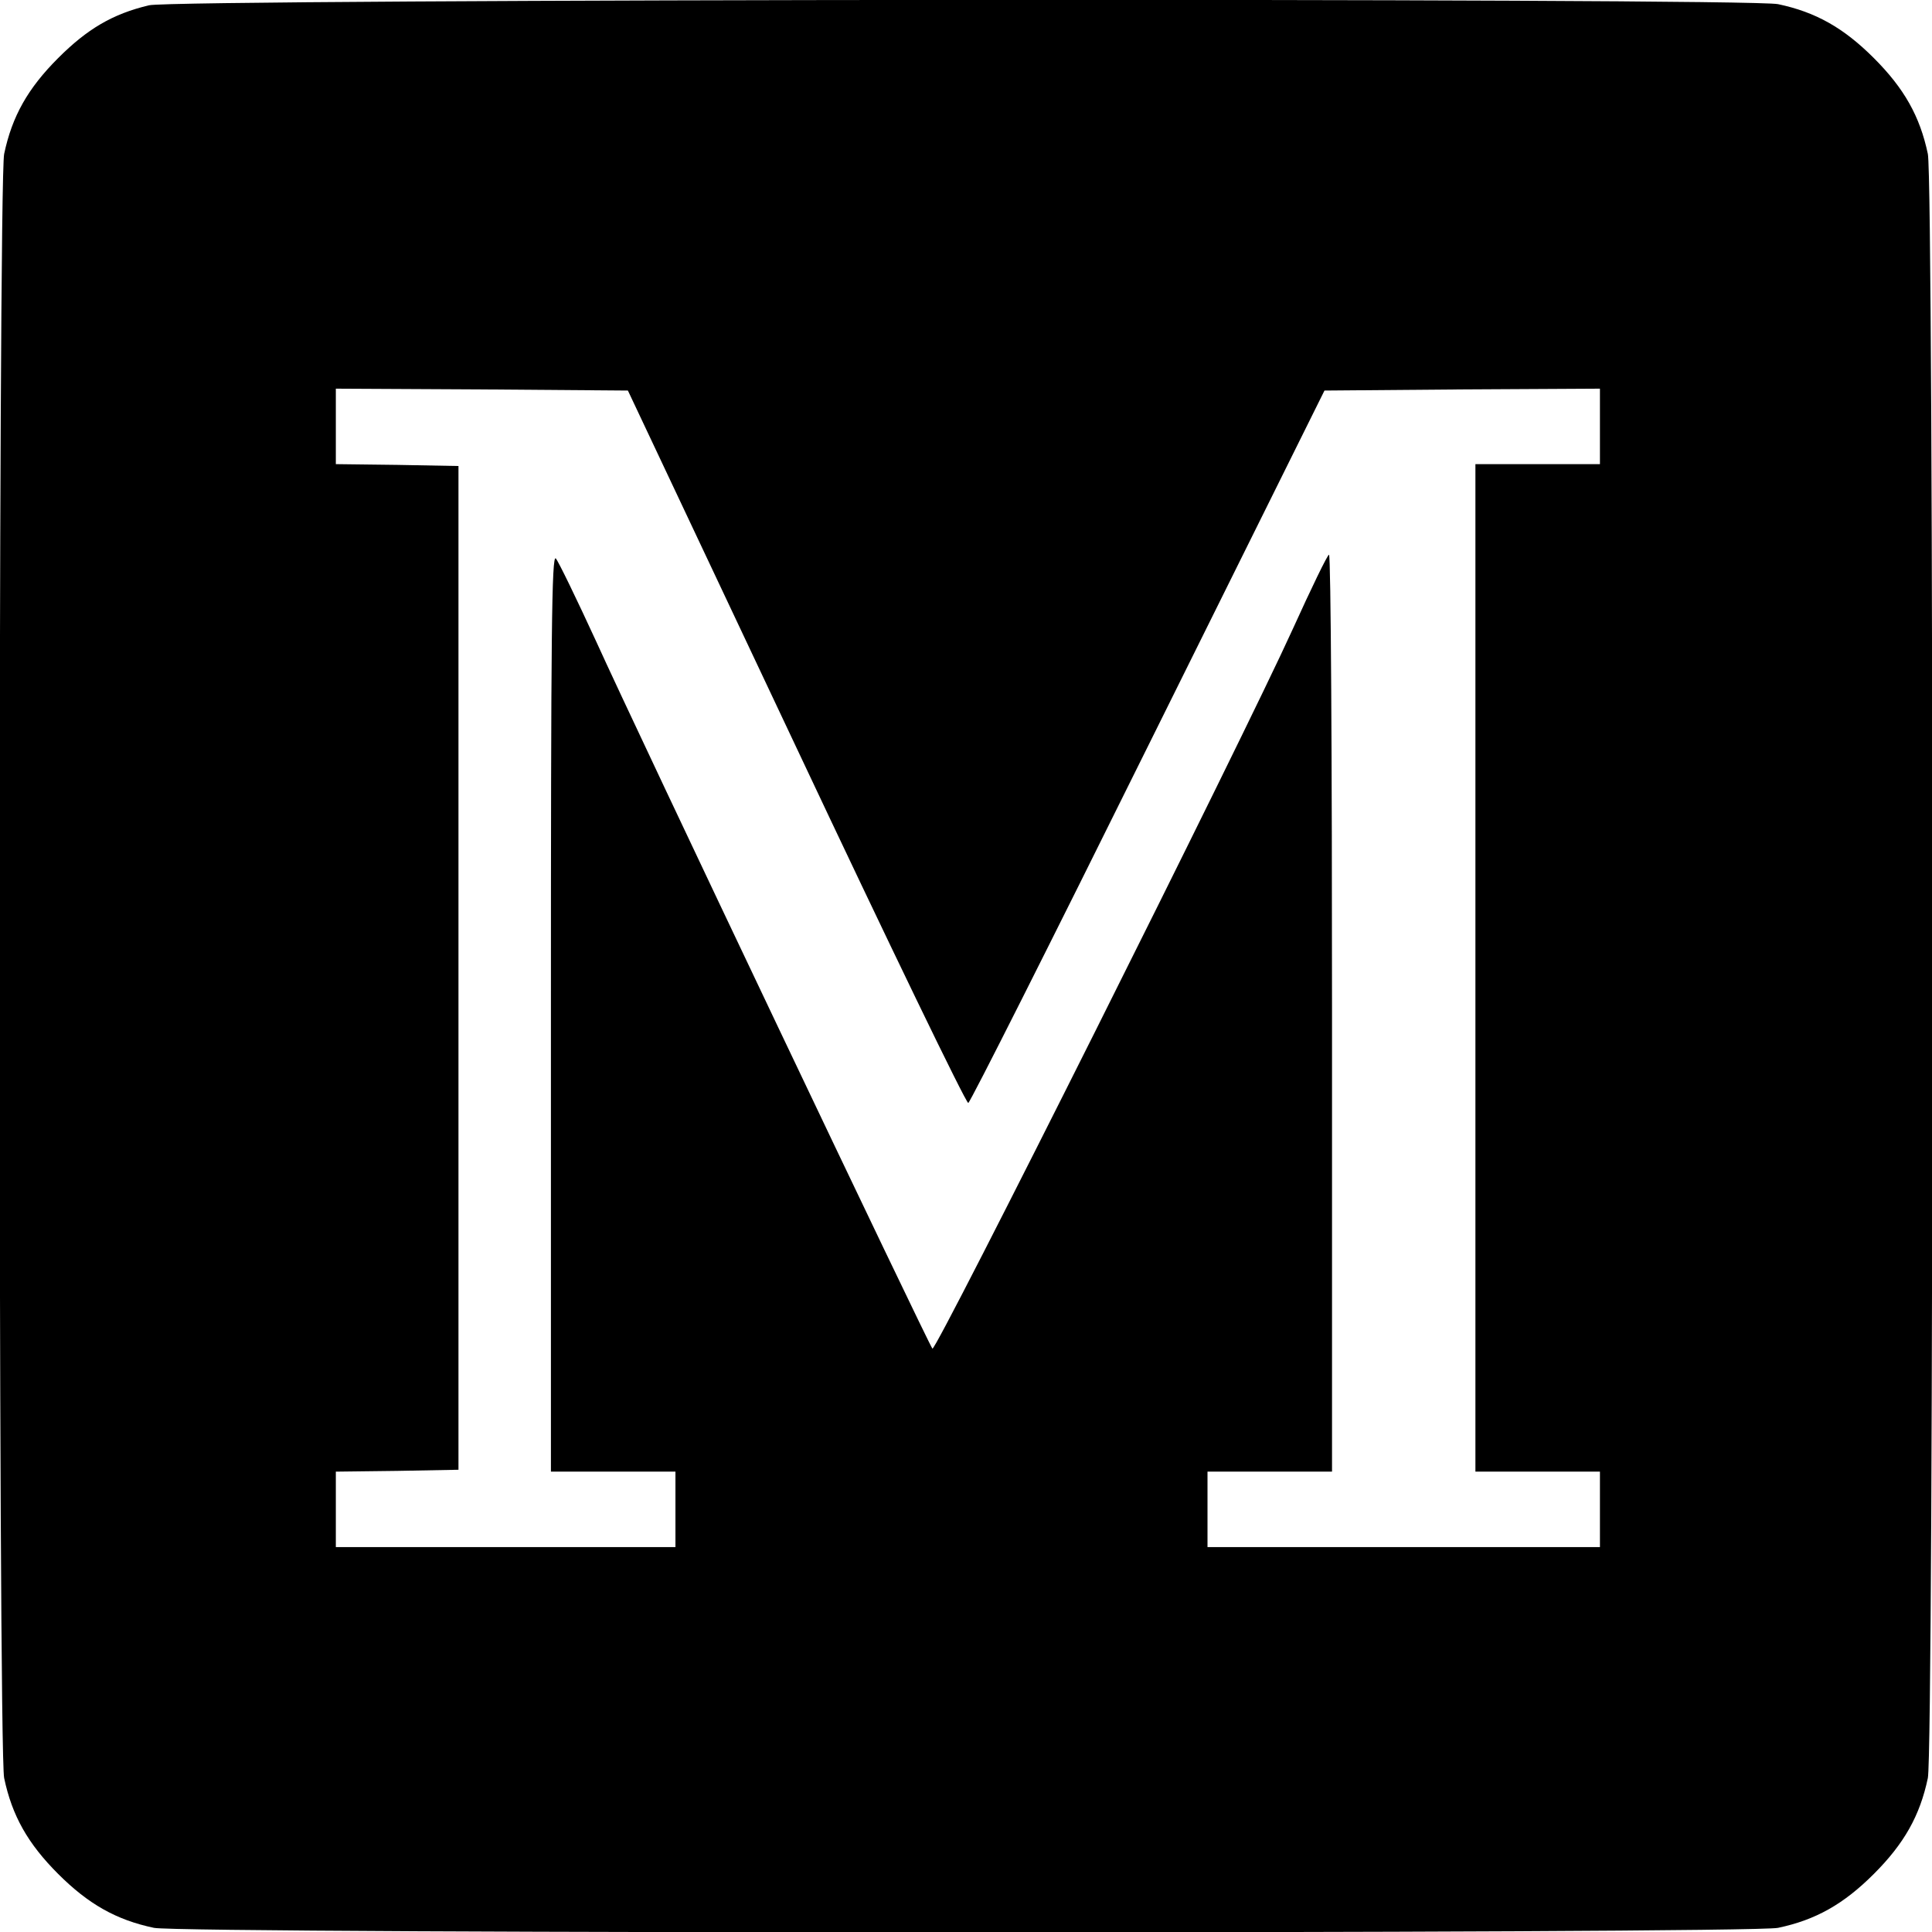
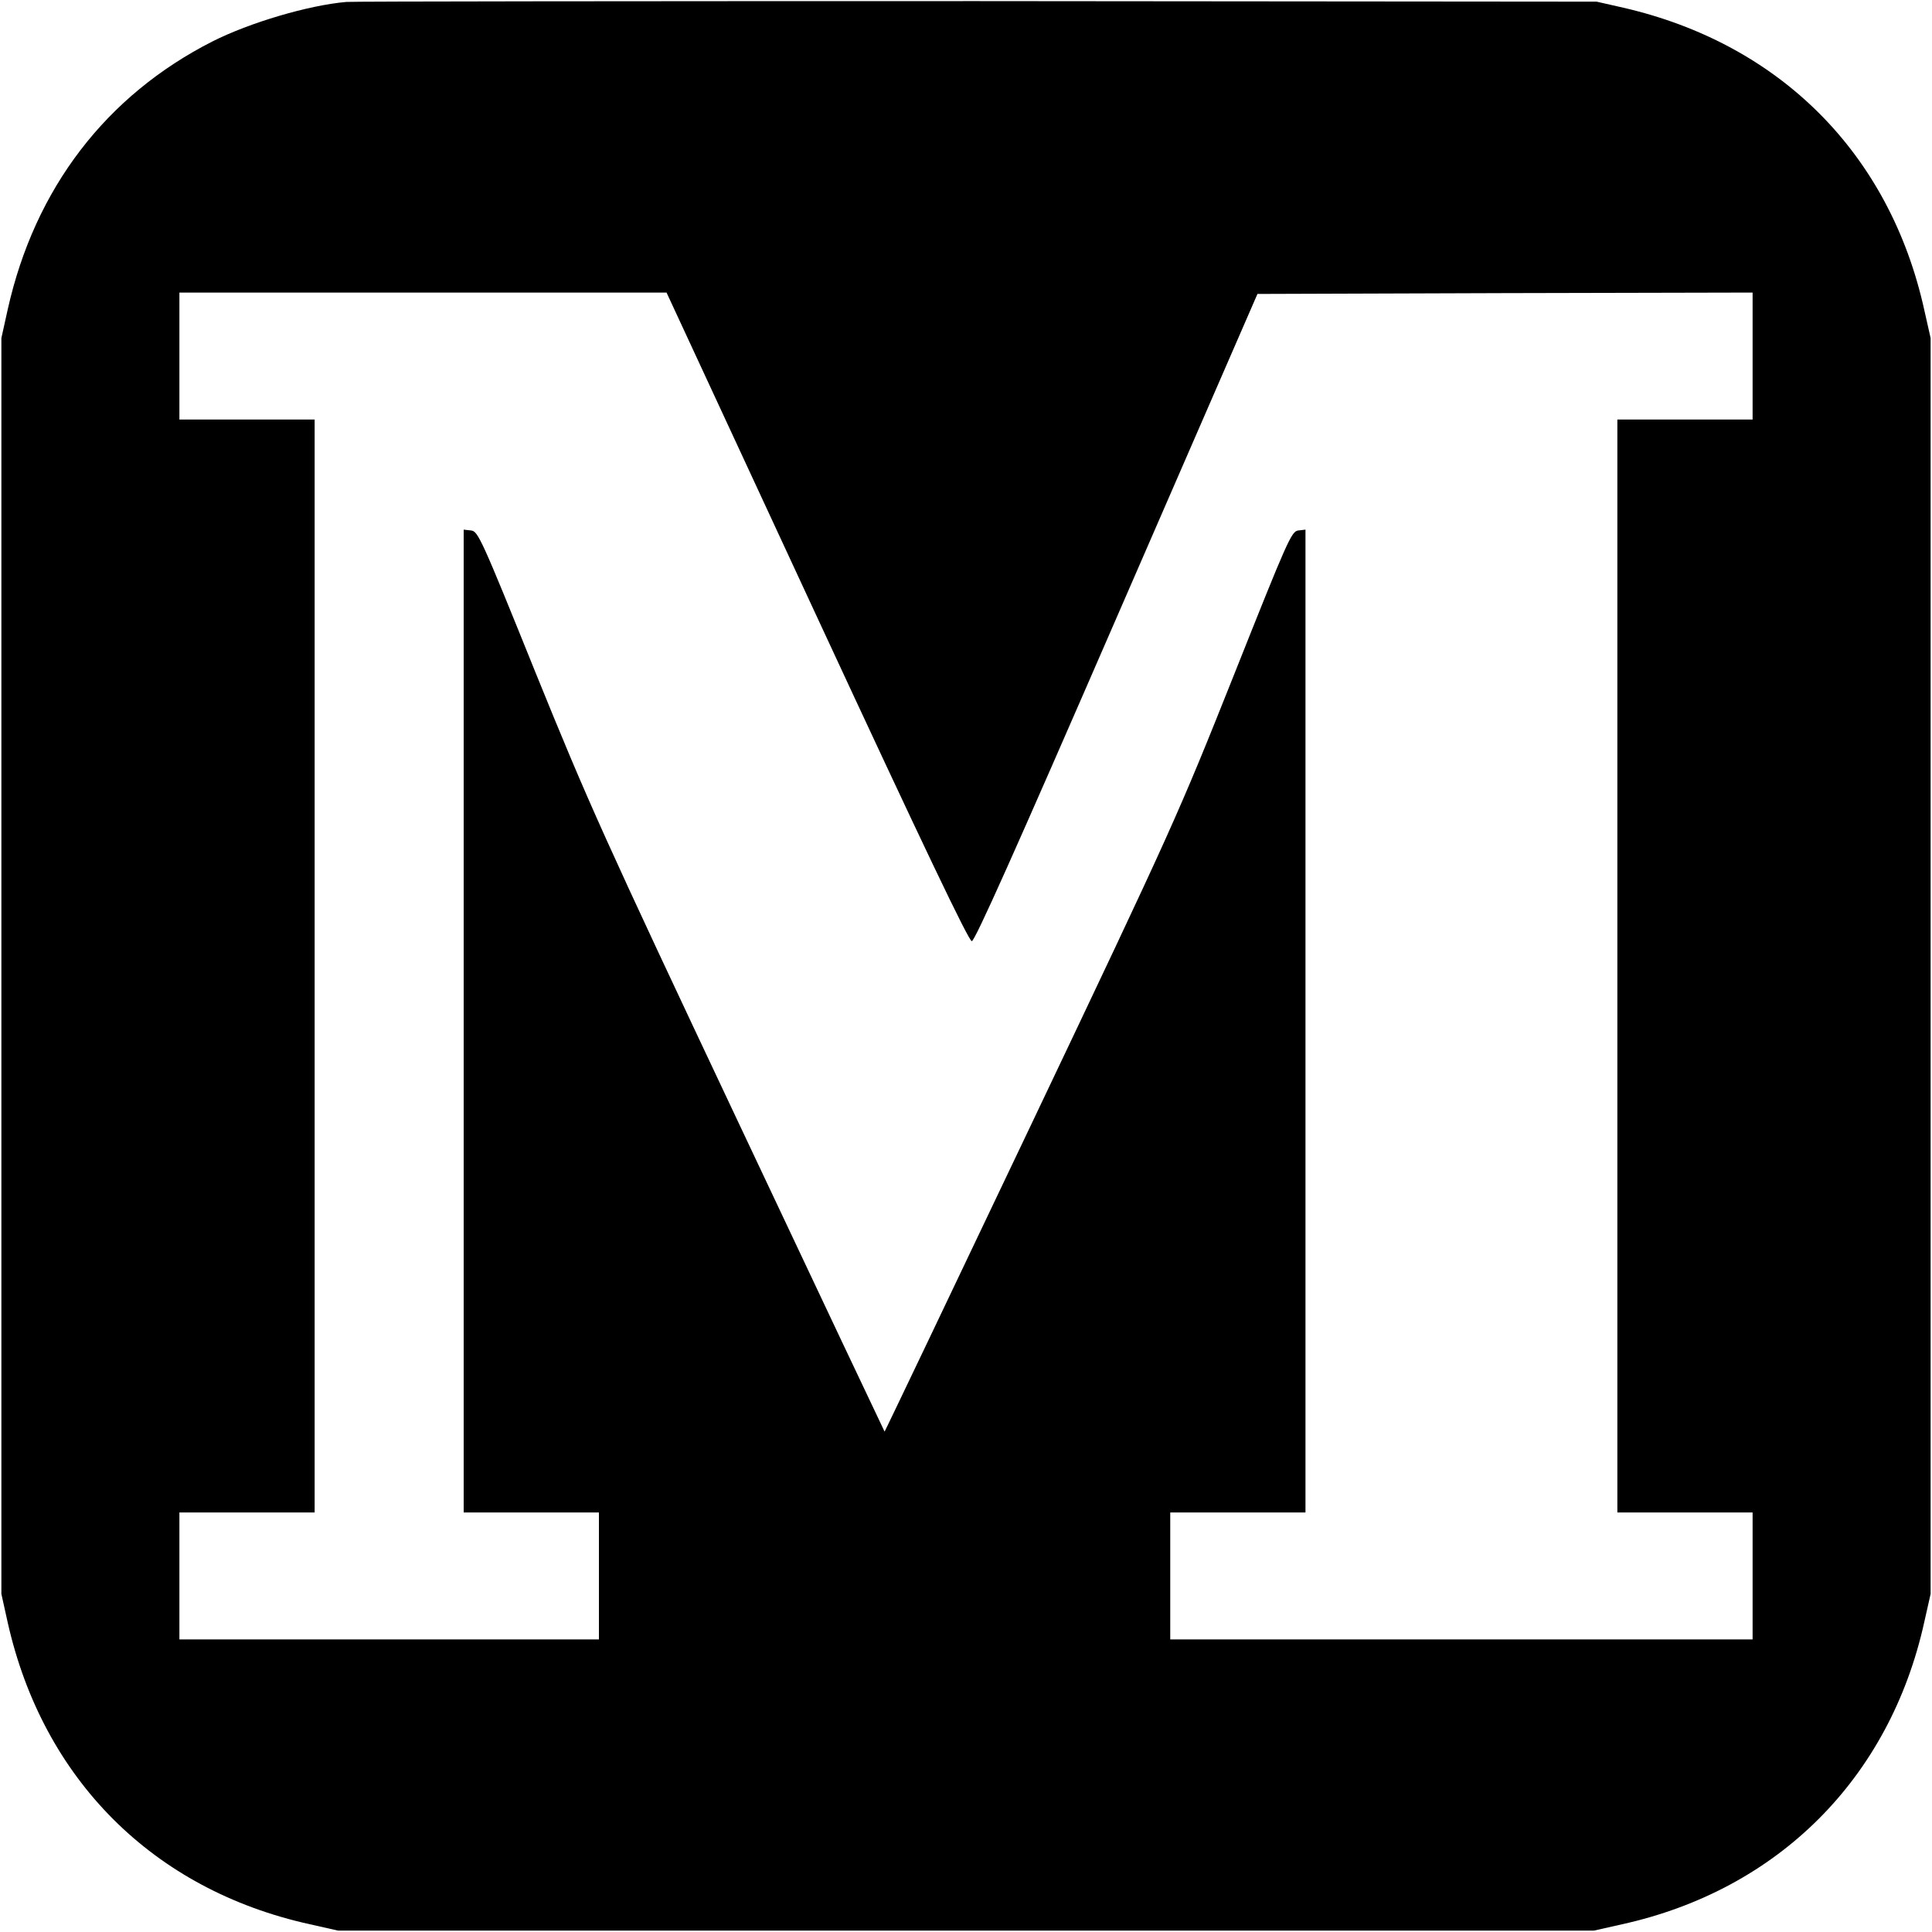
- <svg xmlns="http://www.w3.org/2000/svg" version="1.0" width="512pt" height="512pt" viewBox="0 0 512 512" preserveAspectRatio="xMidYMid meet">
-   <g transform="translate(0,512) scale(0.1,-0.1)" fill="#000000" stroke="none">
-     <path d="M395 5106 c-97 -23 -164 -63 -241 -140 -80 -80 -122 -154 -143 -254 -16 -75 -16 -4229 0 -4304 21 -100 63 -174 143 -254 80 -80 154 -122 254 -143 75 -16 4229 -16 4304 0 100 21 174 63 254 143 80 80 122 154 143 254 16 75 16 4229 0 4304 -21 100 -63 174 -143 254 -80 80 -154 122 -254 143 -79 17 -4248 14 -4317 -3z m1715 -1966 c245 -520 450 -944 456 -943 5 1 219 426 476 945 l468 943 365 3 365 2 0 -100 0 -100 -165 0 -165 0 0 -1335 0 -1335 165 0 165 0 0 -100 0 -100 -520 0 -520 0 0 100 0 100 165 0 165 0 0 1215 c0 668 -3 1215 -8 1215 -4 0 -47 -89 -96 -197 -131 -289 -946 -1917 -955 -1907 -11 13 -781 1631 -891 1874 -52 113 -100 212 -107 220 -11 12 -13 -194 -13 -1203 l0 -1217 165 0 165 0 0 -100 0 -100 -450 0 -450 0 0 100 0 100 163 2 162 3 0 1330 0 1330 -162 3 -163 2 0 100 0 100 387 -2 387 -3 446 -945z" />
+ <svg xmlns="http://www.w3.org/2000/svg" version="1.0" width="700pt" height="700pt" viewBox="0 0 700 700" preserveAspectRatio="xMidYMid meet">
+   <g transform="translate(0,700) scale(0.1,-0.1)" fill="#000000" stroke="none">
+     <path d="M1255 6993 c-138 -12 -350 -75 -485 -143 -386 -196 -644 -533 -742 -971 l-23 -104 0 -2275 0 -2275 23 -104 c128 -568 527 -968 1095 -1093 l102 -23 2275 0 2275 0 102 23 c566 125 970 529 1095 1095 l23 102 0 2275 0 2275 -23 102 c-125 566 -522 964 -1090 1095 l-97 22 -2245 2 c-1235 0 -2263 -1 -2285 -3z m1705 -2228 c387 -834 550 -1175 561 -1175 11 0 156 324 525 1173 l510 1172 897 3 897 2 0 -230 0 -230 -245 0 -245 0 0 -1980 0 -1980 245 0 245 0 0 -230 0 -230 -1055 0 -1055 0 0 230 0 230 245 0 245 0 0 1781 0 1780 -26 -3 c-25 -3 -38 -33 -233 -523 -203 -509 -218 -543 -736 -1632 -291 -612 -530 -1112 -530 -1110 -1 1 -240 506 -530 1121 -487 1032 -544 1159 -735 1630 -196 486 -208 511 -233 514 l-27 3 0 -1780 0 -1781 245 0 245 0 0 -230 0 -230 -760 0 -760 0 0 230 0 230 245 0 245 0 0 1980 0 1980 -245 0 -245 0 0 230 0 230 883 0 882 0 545 -1175z" />
  </g>
</svg>
